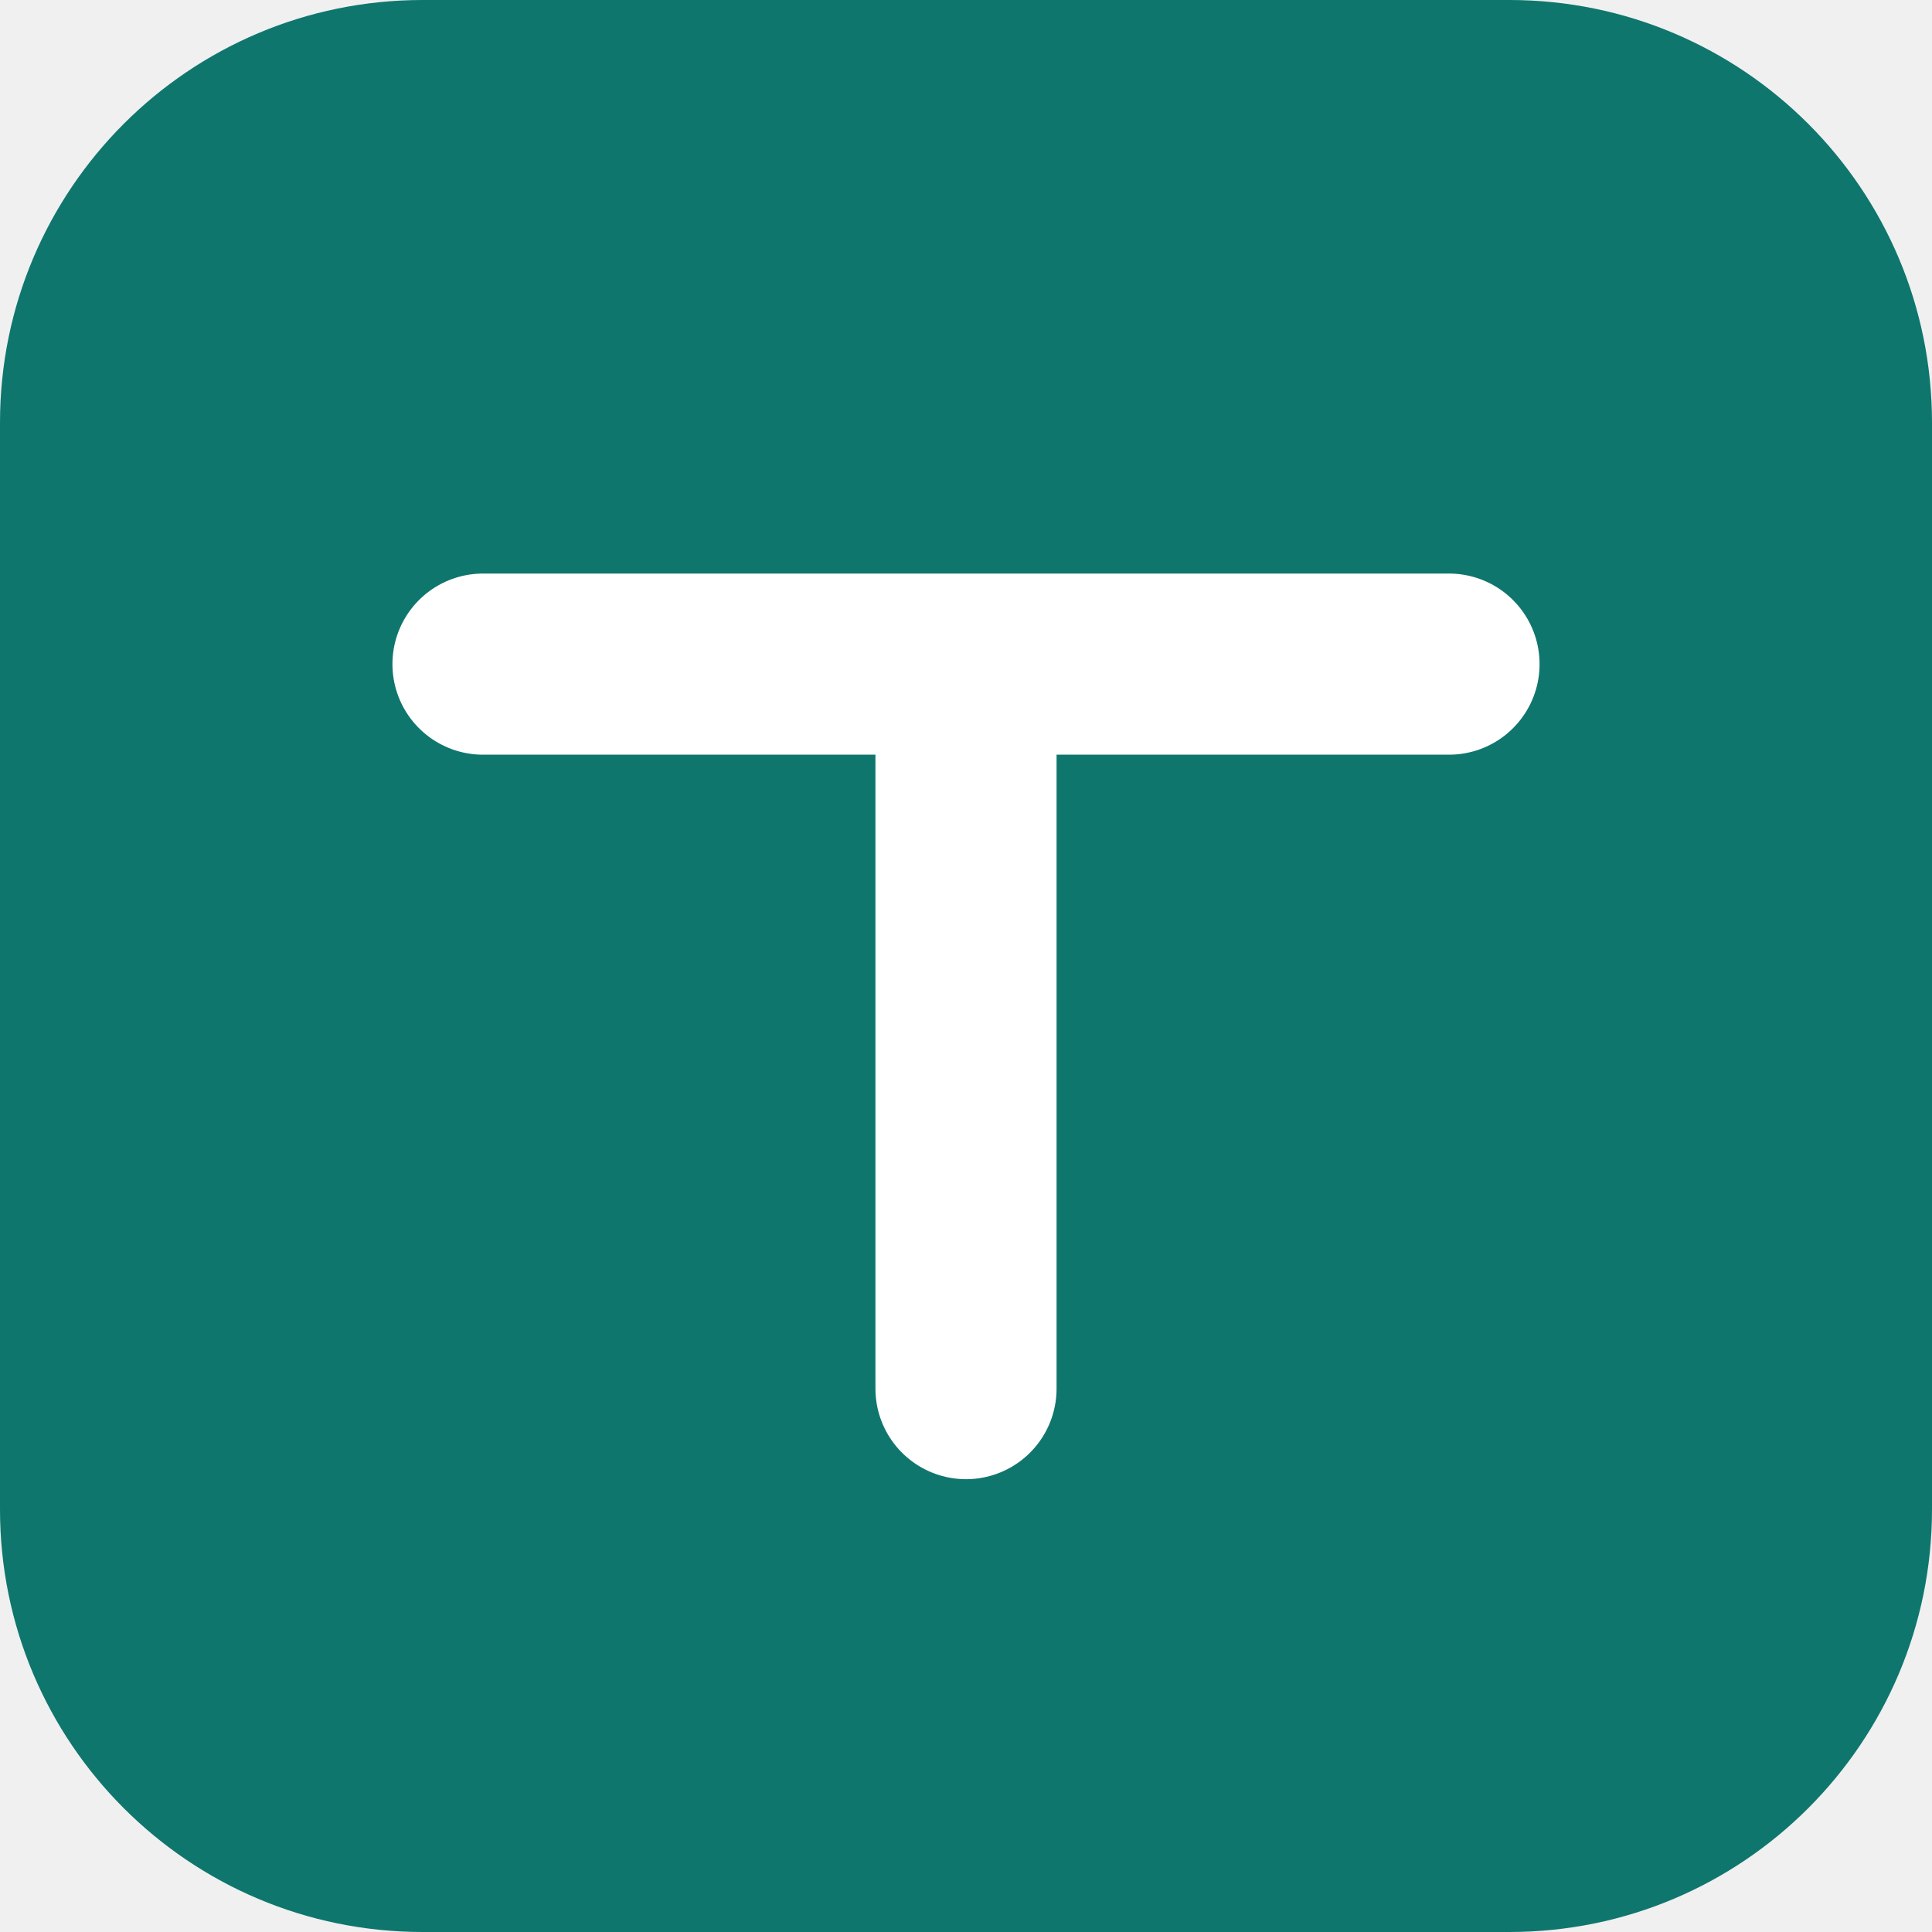
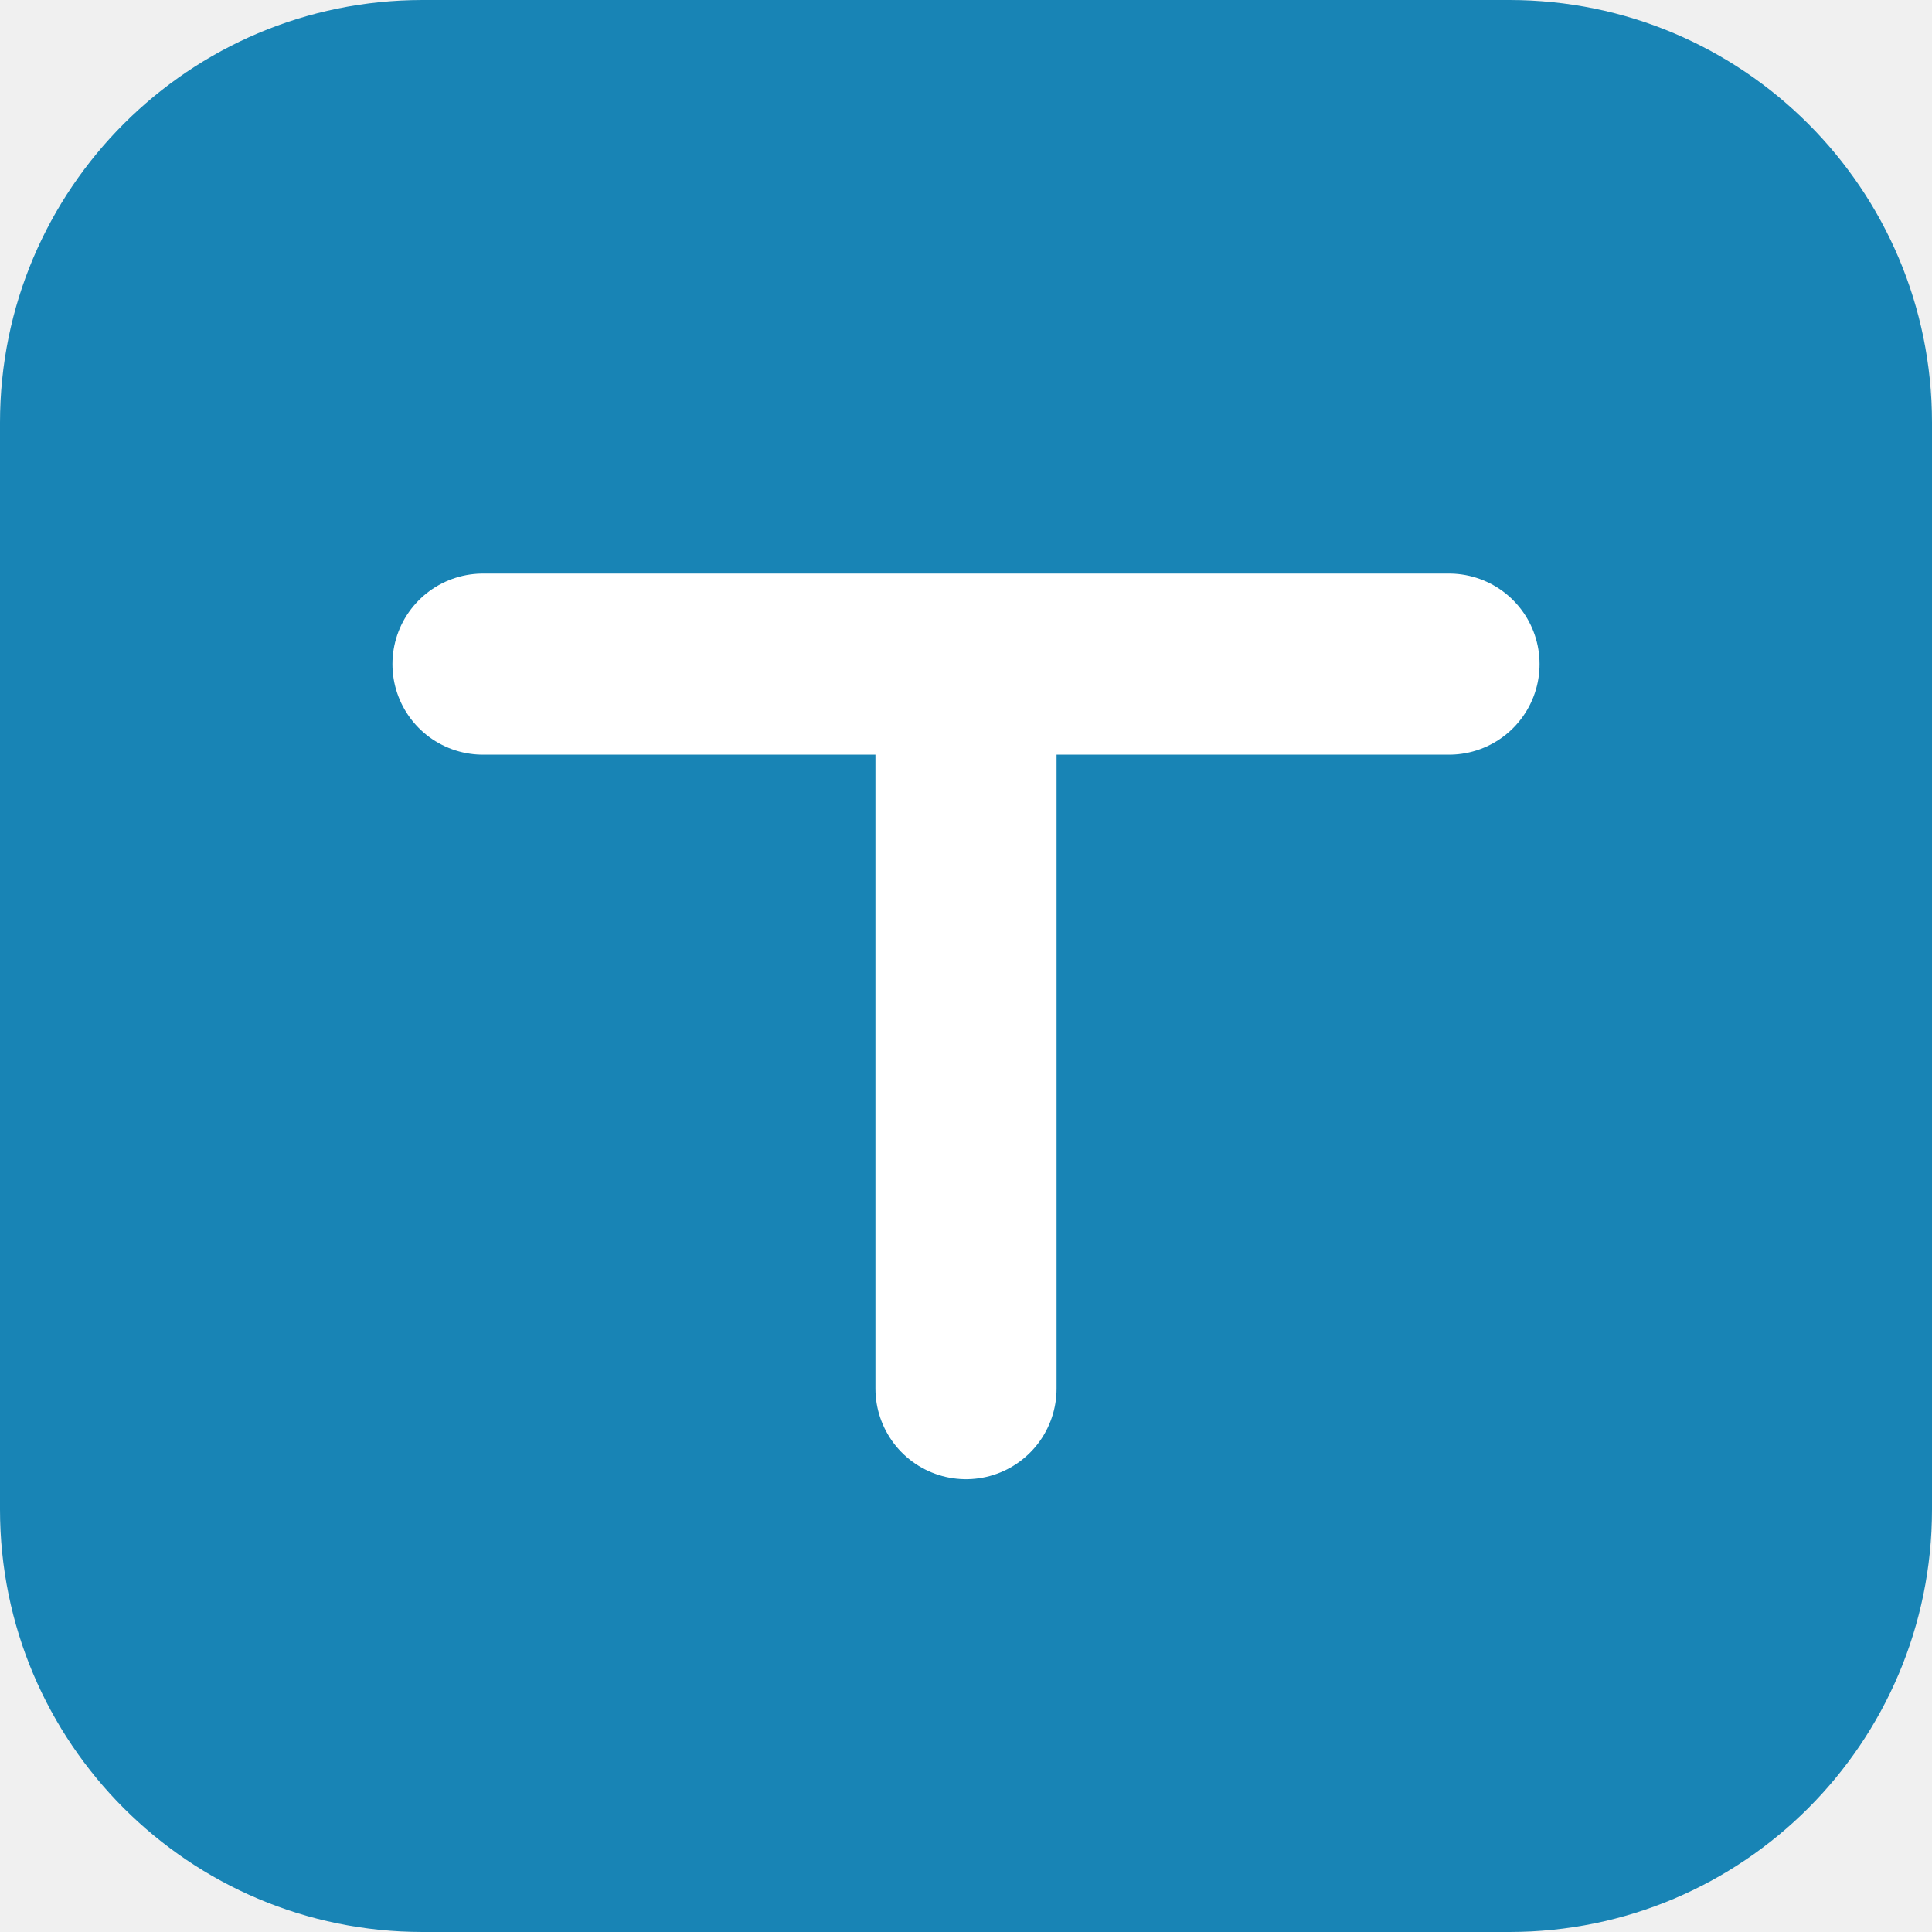
<svg xmlns="http://www.w3.org/2000/svg" viewBox="0 0 64 64">
-   <rect width="64" height="64" rx="14" fill="#0f766e" />
+   <rect width="64" height="64" rx="14" fill="#1884b5" />
  <path d="M16 22h32M32 22v24" stroke="#fff" stroke-width="6" stroke-linecap="round" />
</svg>
